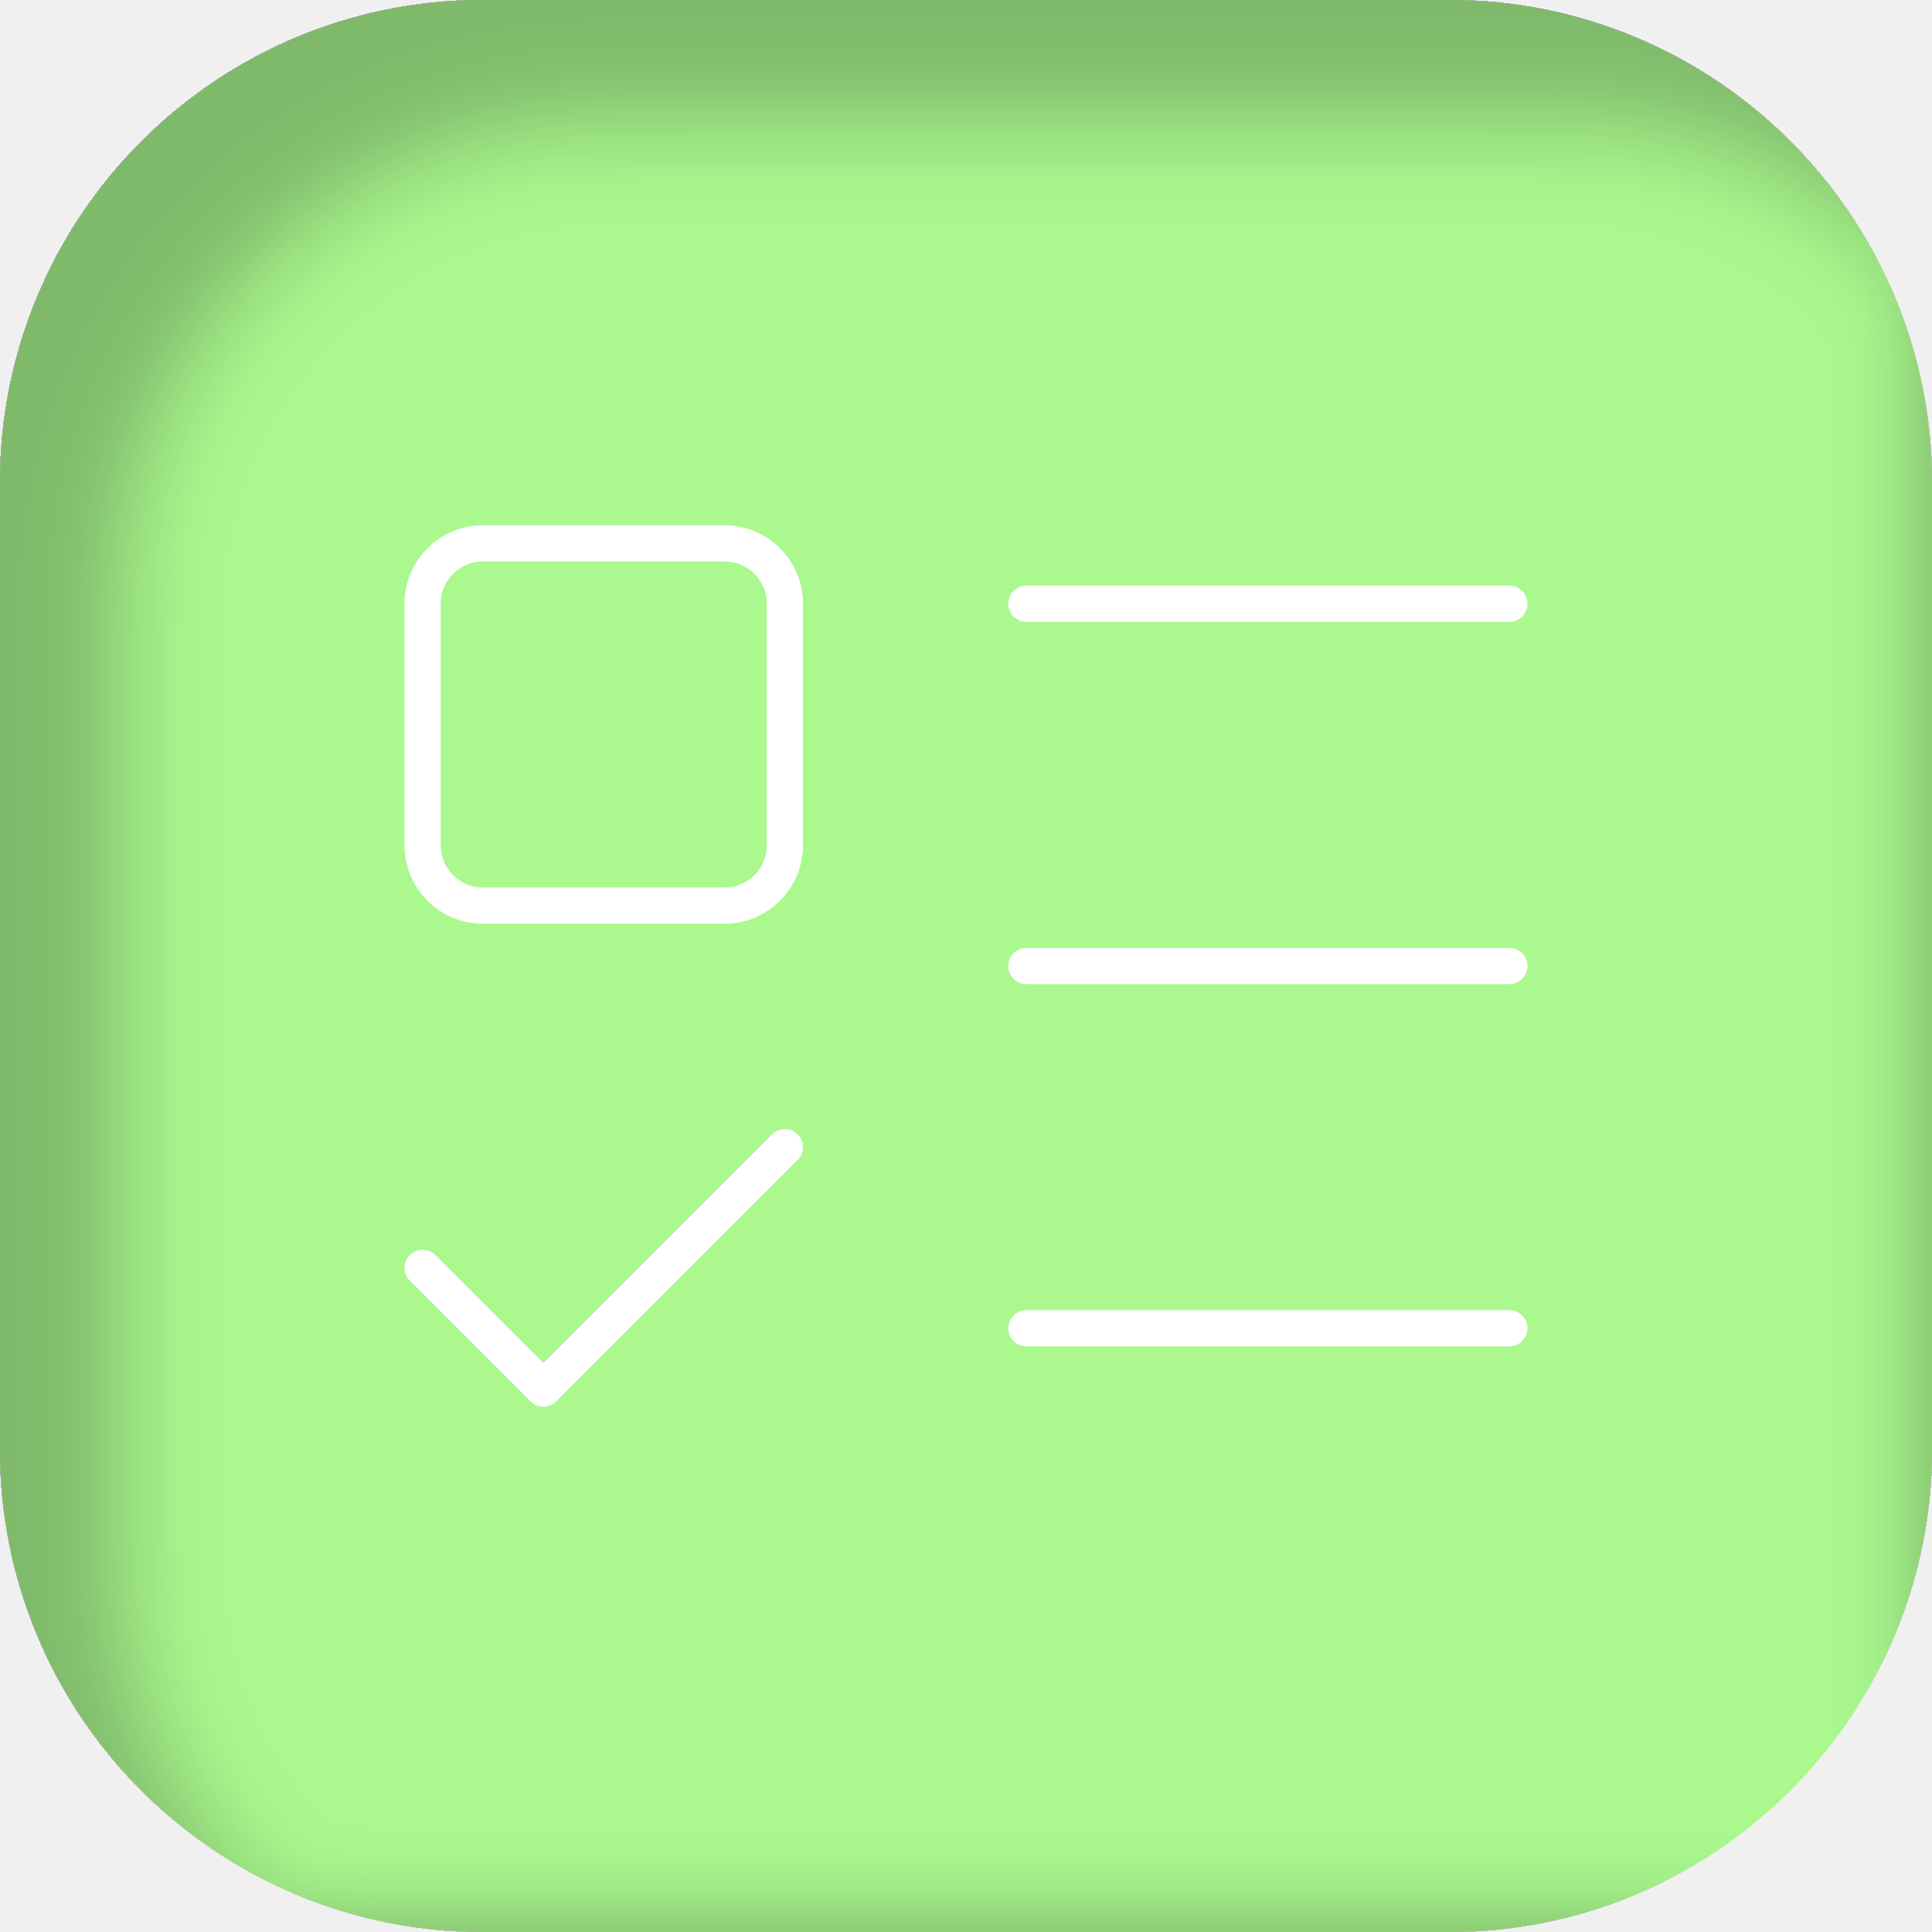
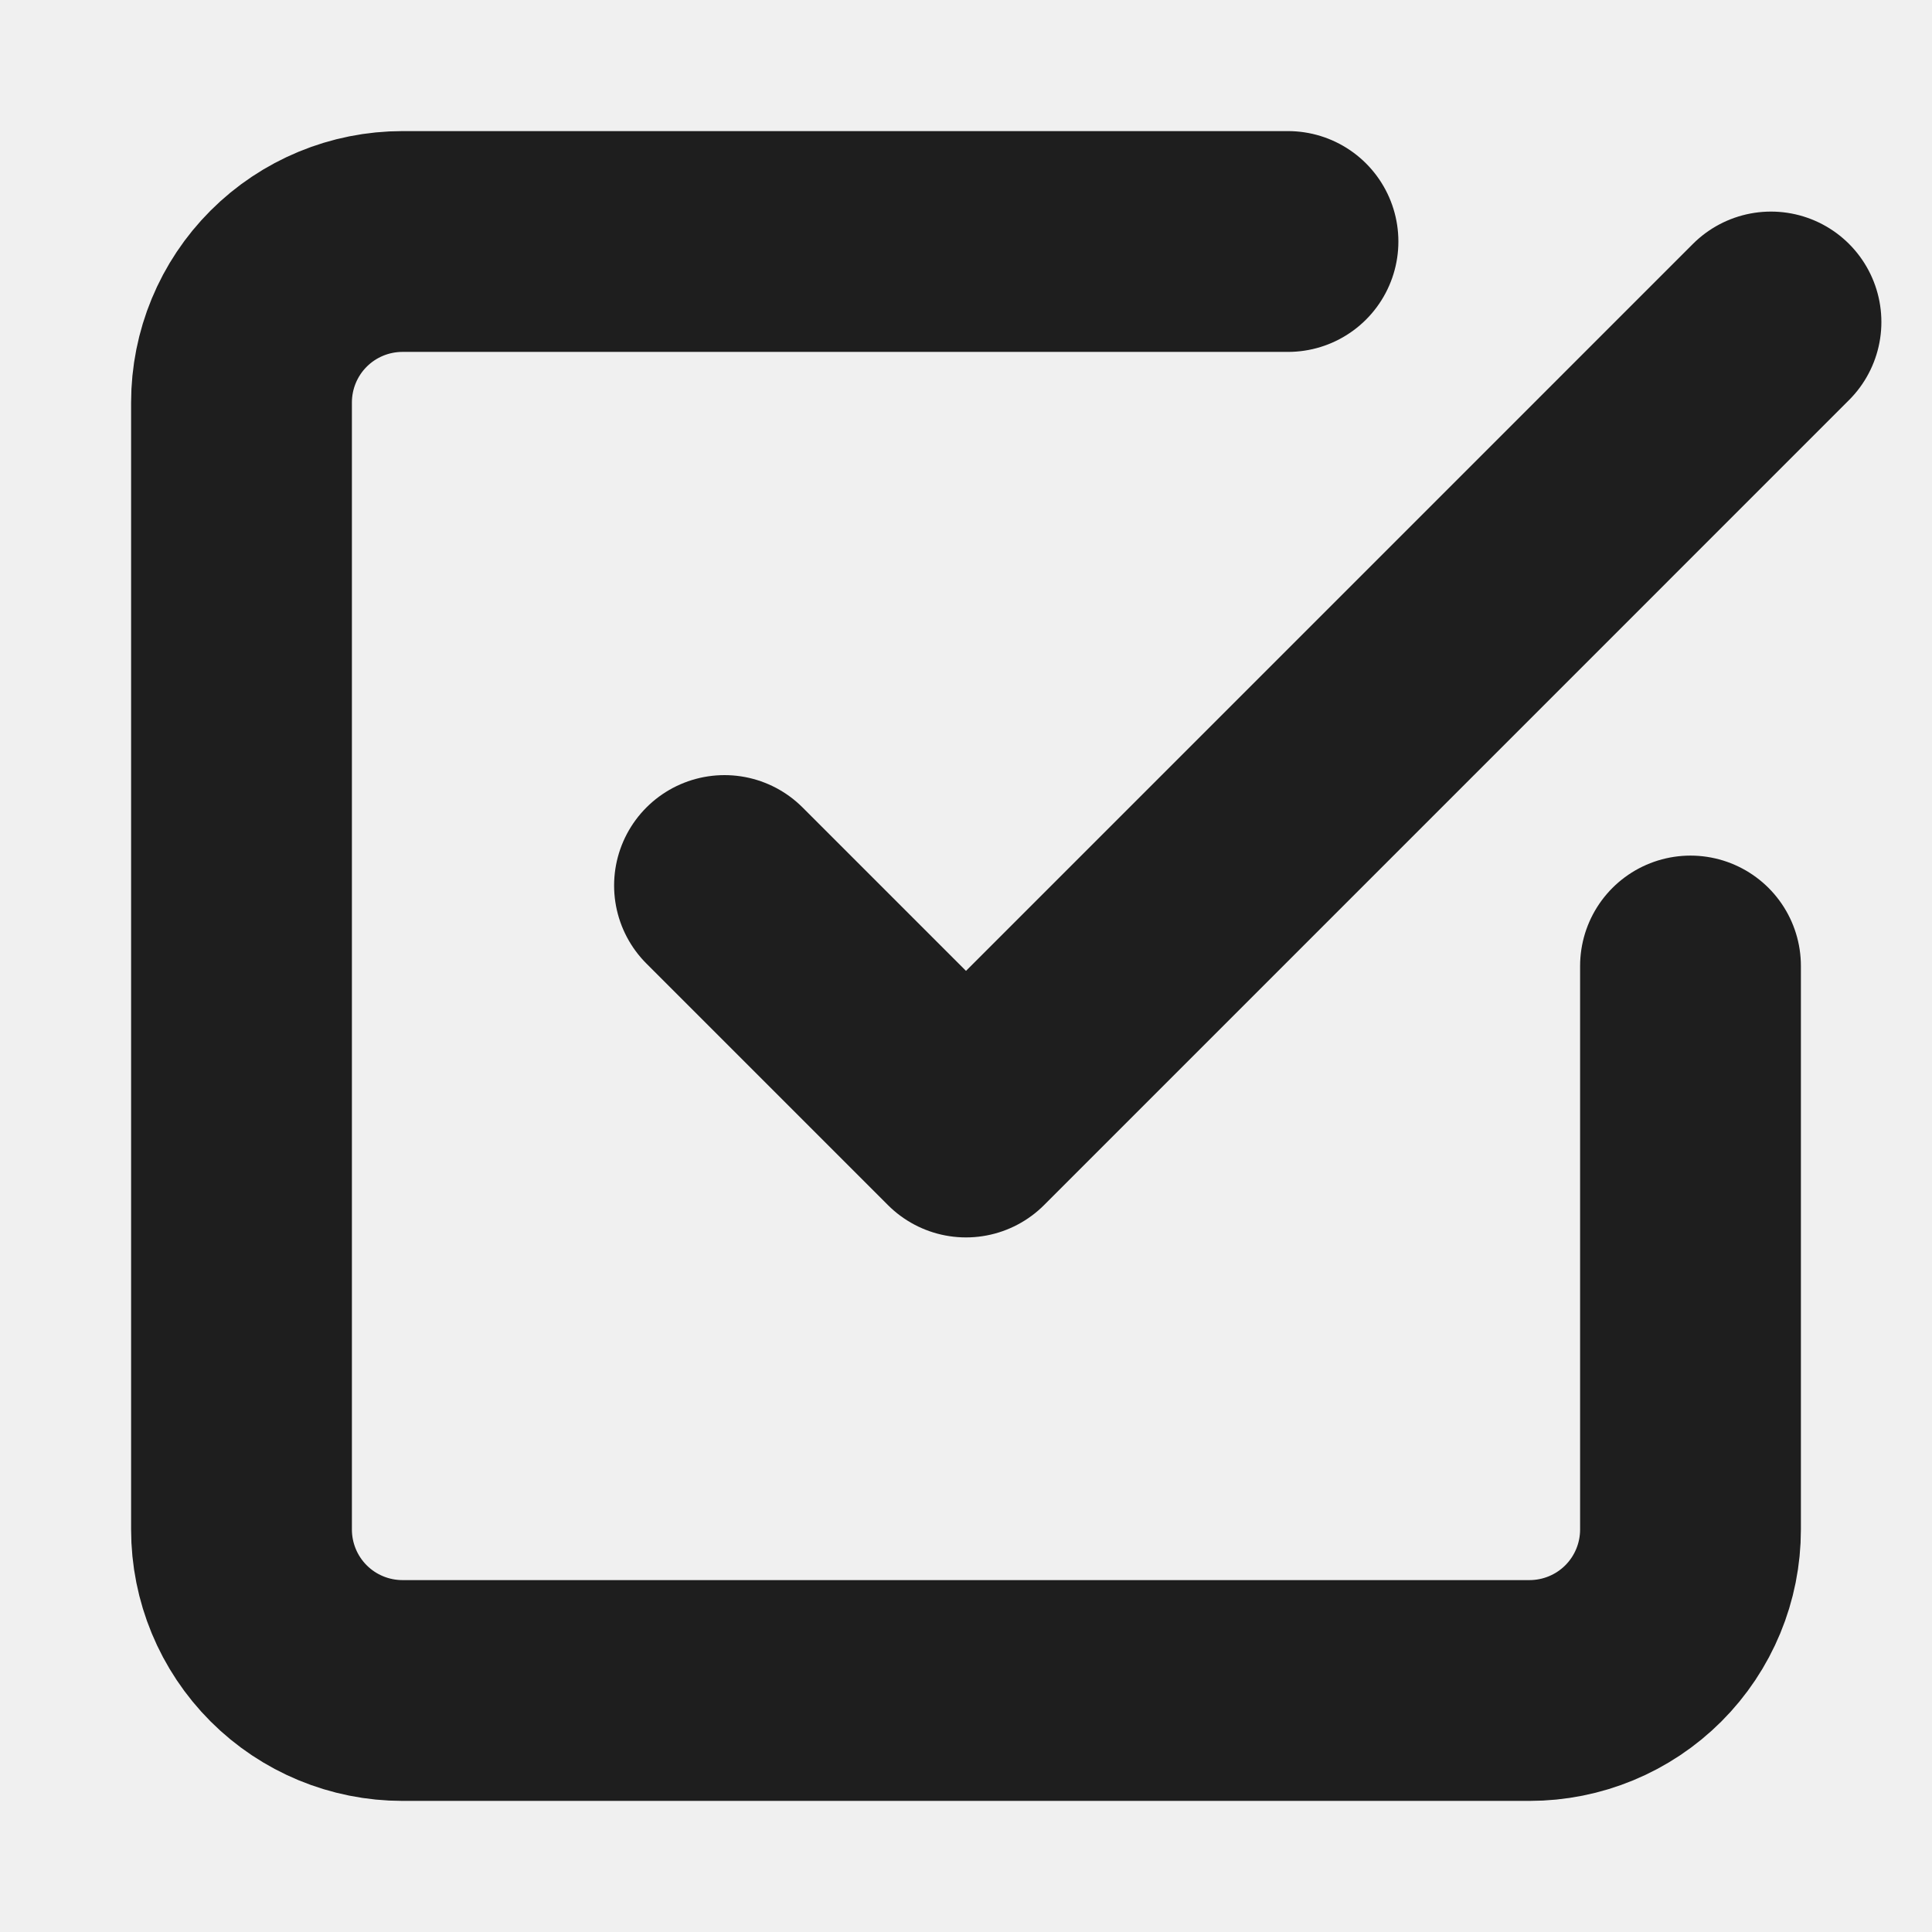
- <svg xmlns="http://www.w3.org/2000/svg" width="80" height="80" viewBox="0 0 80 80" fill="none">
-   <g filter="url(#filter0_i_82_1166)">
-     <rect width="80" height="80" rx="20" fill="#AAF88E" />
-     <path d="M17.5 52.5L22.5 57.5L32.5 47.5M42.5 25H62.5M42.5 40H62.5M42.5 55H62.5M20 22.5H30C31.381 22.5 32.5 23.619 32.5 25V35C32.5 36.381 31.381 37.5 30 37.5H20C18.619 37.5 17.5 36.381 17.5 35V25C17.5 23.619 18.619 22.5 20 22.5Z" stroke="white" stroke-width="1.5" stroke-linecap="round" stroke-linejoin="round" />
-   </g>
-   <defs>
-     <filter id="filter0_i_82_1166" x="0" y="0" width="84" height="84" filterUnits="userSpaceOnUse" color-interpolation-filters="sRGB">
-       <feFlood flood-opacity="0" result="BackgroundImageFix" />
-       <feBlend mode="normal" in="SourceGraphic" in2="BackgroundImageFix" result="shape" />
-       <feColorMatrix in="SourceAlpha" type="matrix" values="0 0 0 0 0 0 0 0 0 0 0 0 0 0 0 0 0 0 127 0" result="hardAlpha" />
-       <feOffset dx="5" dy="5" />
-       <feGaussianBlur stdDeviation="2" />
-       <feComposite in2="hardAlpha" operator="arithmetic" k2="-1" k3="1" />
-       <feColorMatrix type="matrix" values="0 0 0 0 0 0 0 0 0 0 0 0 0 0 0 0 0 0 0.25 0" />
-       <feBlend mode="normal" in2="shape" result="effect1_innerShadow_82_1166" />
-     </filter>
-   </defs>
+ <svg xmlns="http://www.w3.org/2000/svg" width="35" height="35" viewBox="0 0 35 35" fill="none">
+   <path d="M13.125 16.042L17.5 20.417L32.083 5.833M30.625 17.5V27.708C30.625 28.482 30.318 29.224 29.771 29.771C29.224 30.318 28.482 30.625 27.708 30.625H7.292C6.518 30.625 5.776 30.318 5.229 29.771C4.682 29.224 4.375 28.482 4.375 27.708V7.292C4.375 6.518 4.682 5.776 5.229 5.229C5.776 4.682 6.518 4.375 7.292 4.375H23.333" stroke="#1E1E1E" stroke-width="4" stroke-linecap="round" stroke-linejoin="round" />
</svg>
